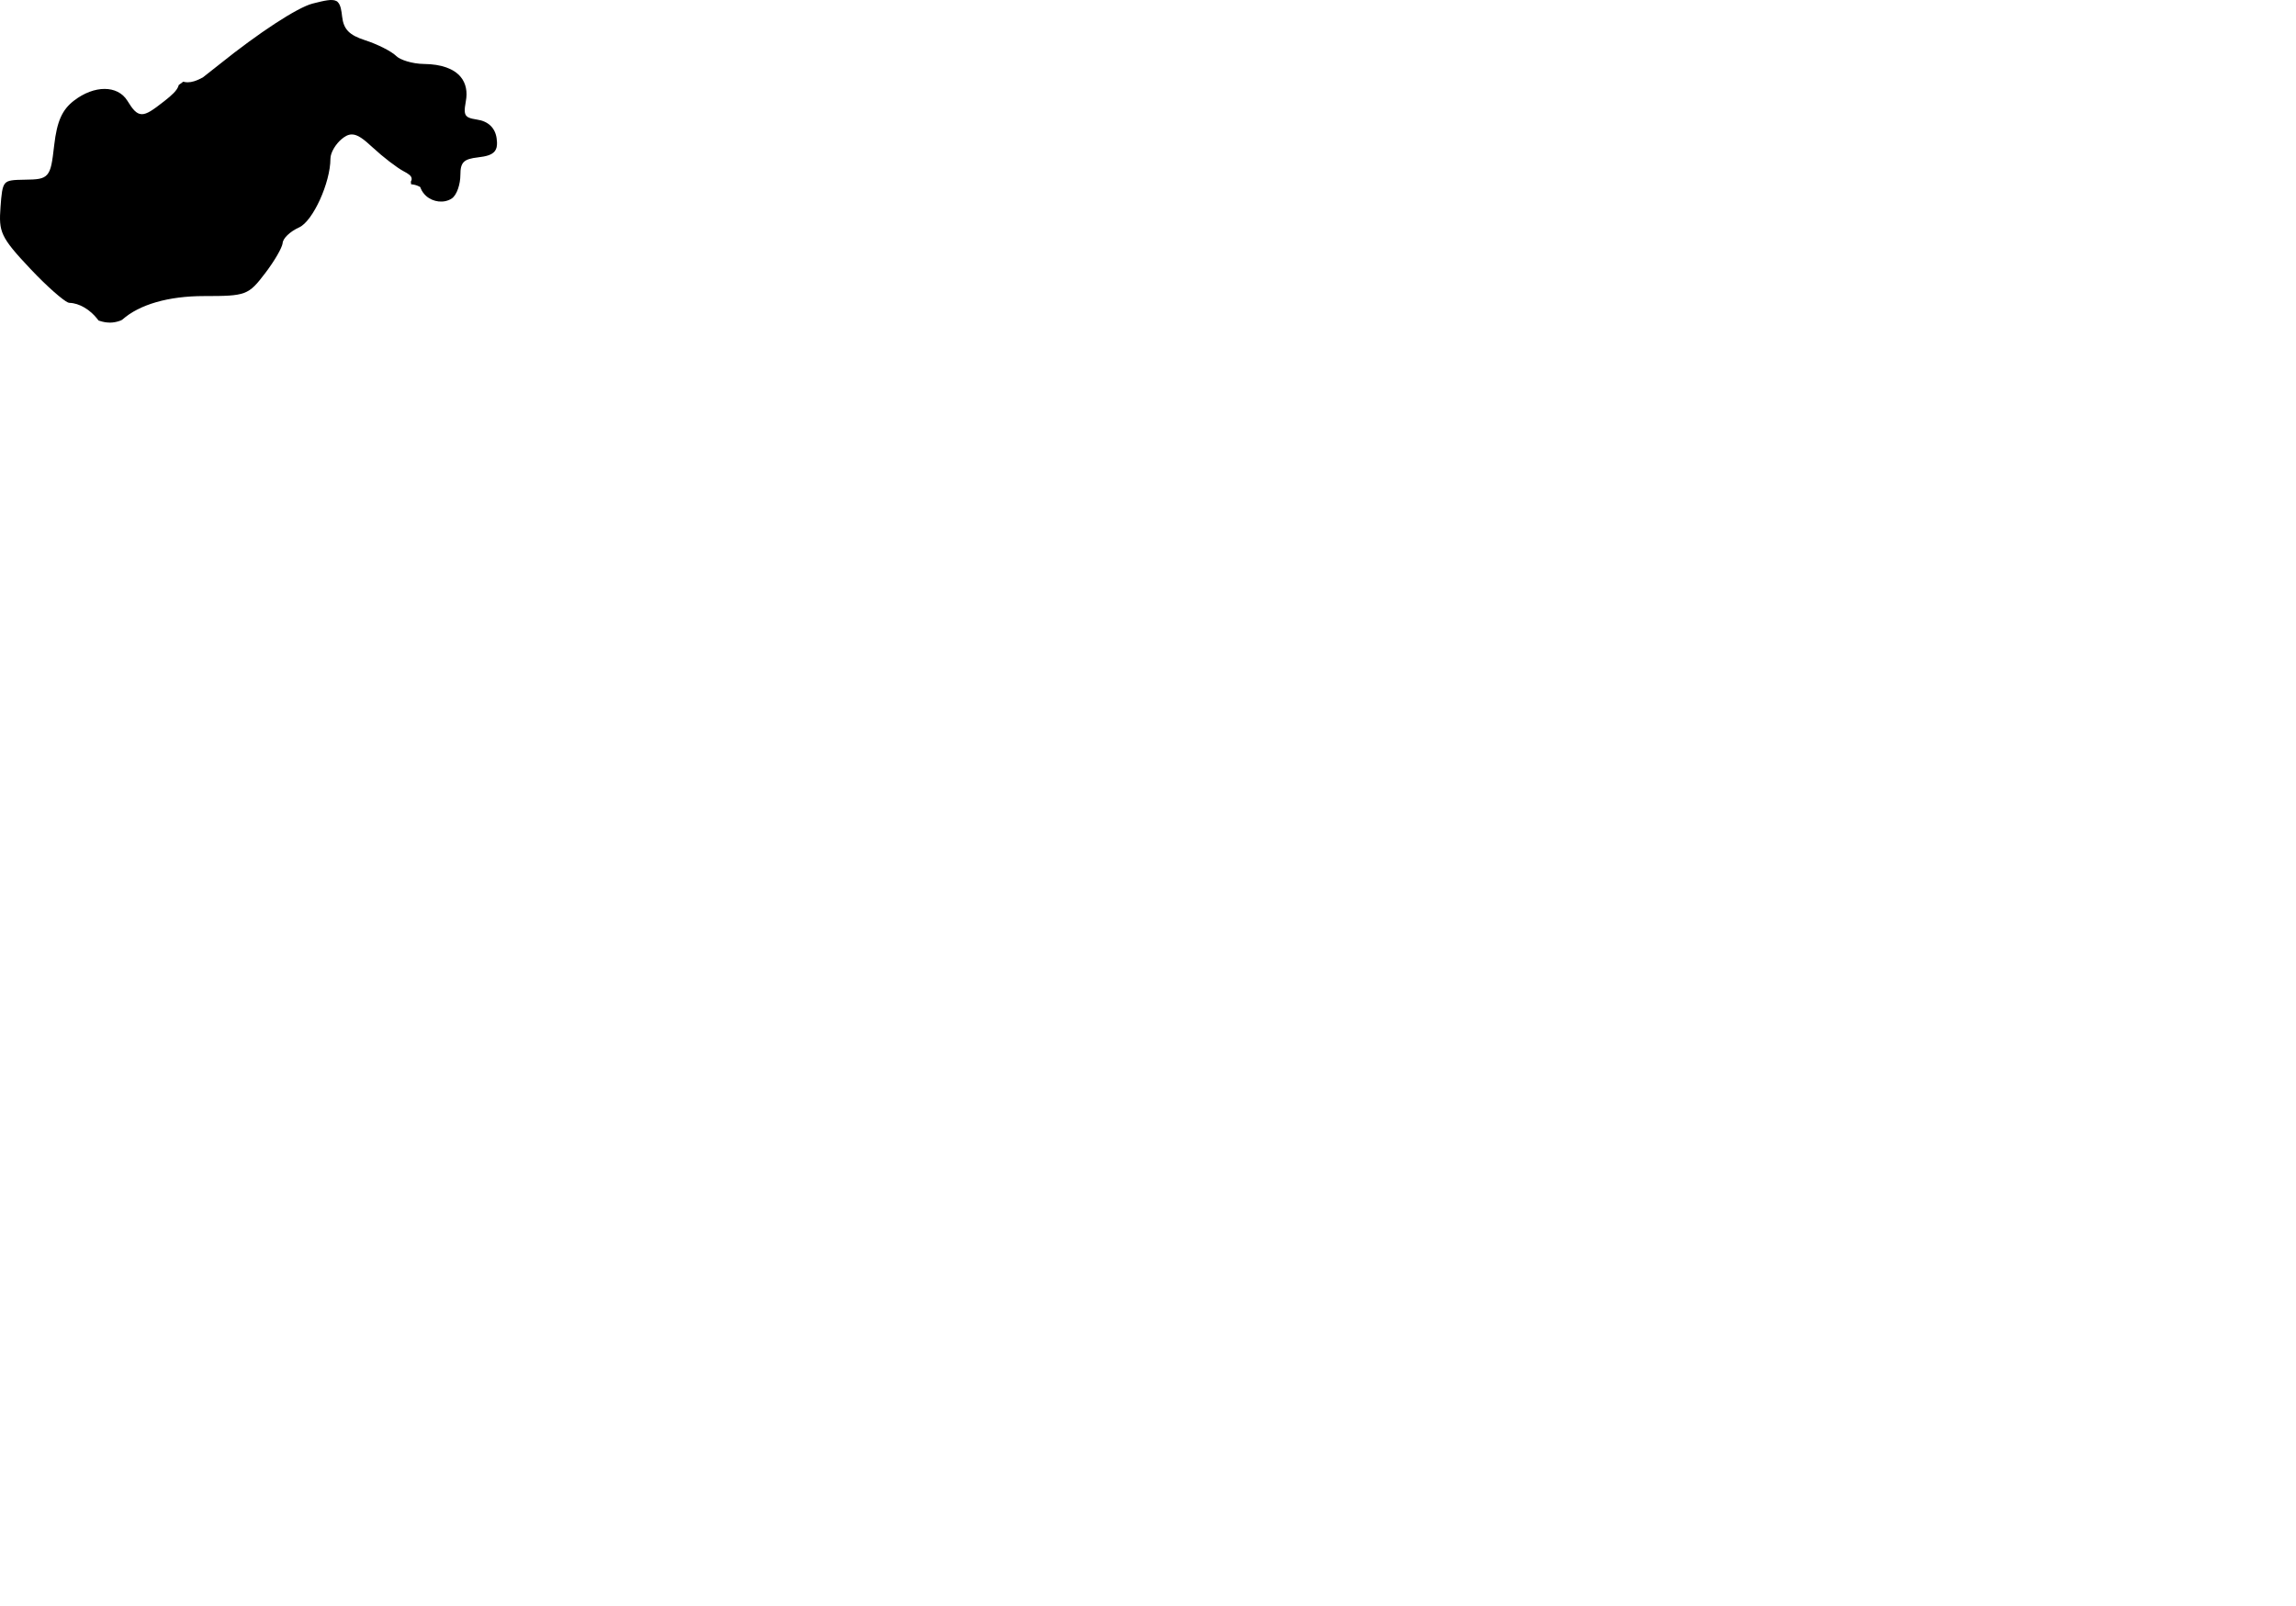
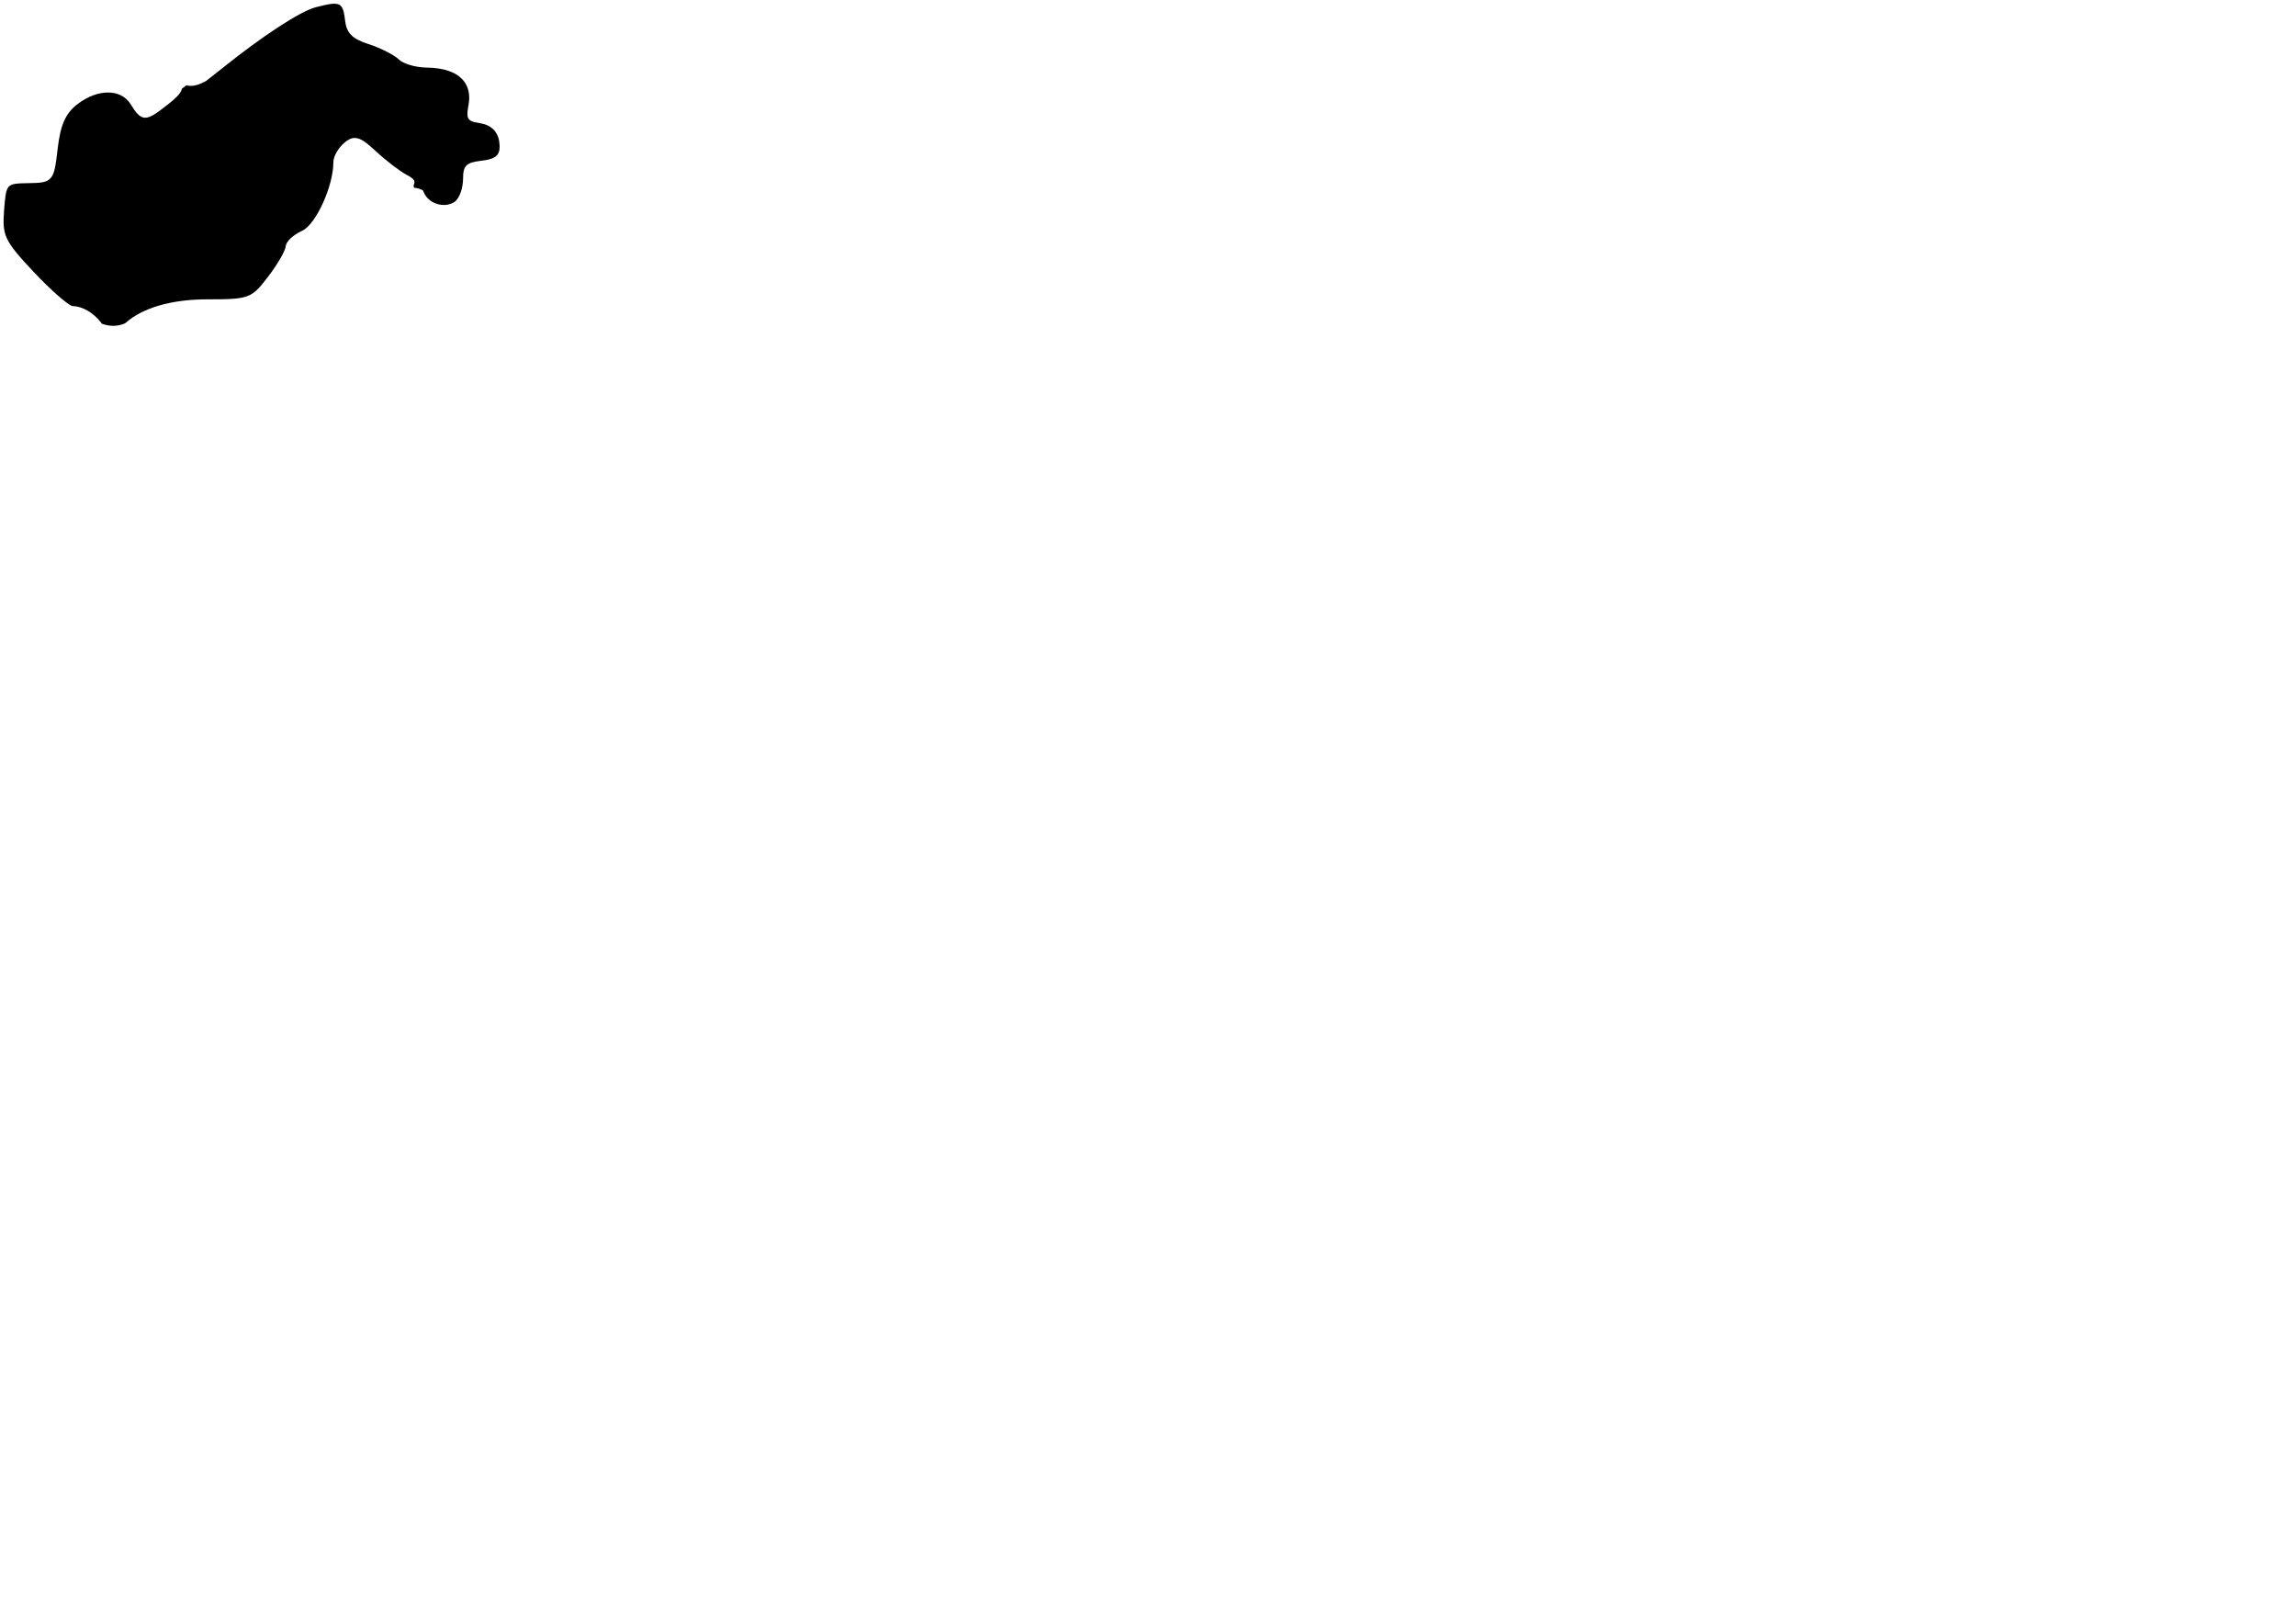
- <svg xmlns="http://www.w3.org/2000/svg" viewBox="160.319 114.332 204.612 143.089">
+ <svg xmlns="http://www.w3.org/2000/svg" viewBox="160 114 205 143">
  <path d="M170.11 143.089a2.71 2.71 0 001.004-.204l.112-.069c1.525-1.351 4.111-2.095 7.28-2.095 3.743 0 3.946-.076 5.436-2.029.882-1.157 1.494-2.255 1.562-2.665.008-.435.644-1.05 1.479-1.43 1.223-.558 2.783-3.987 2.783-6.116 0-.577.505-1.342.993-1.748.261-.217.553-.418.915-.418.514 0 1.037.398 1.882 1.182.903.838 2.133 1.782 2.742 2.104.405.214.713.401.708.685a.34.34 0 01-.032.145l-.04.086.005.095c.003.05.015.097.021.146.239.019.46.07.678.178l.126.063.053.13c.103.249.26.471.467.66.625.566 1.604.682 2.281.244.489-.317.782-1.324.782-2.114 0-1.123.293-1.415 1.57-1.561.705-.082 1.229-.207 1.497-.553a.835.835 0 00.138-.273l.021-.068.012-.062c.05-.261.019-.552-.009-.748-.133-.932-.756-1.522-1.754-1.664-.692-.099-.877-.236-.973-.369-.123-.172-.171-.449-.019-1.248.166-.863.011-1.615-.447-2.174-.61-.747-1.741-1.149-3.27-1.165-1.071-.012-2.145-.373-2.476-.703-.419-.419-1.663-1.051-2.773-1.409-1.425-.46-1.924-.973-2.056-2.109-.056-.488-.12-1.042-.394-1.301l-.058-.055-.076-.039c-.375-.191-1.02-.042-2.101.232-1.346.342-4.771 2.578-8.329 5.437-.503.405-.988.786-1.451 1.144-.578.313-.982.437-1.364.437-.135 0-.263-.021-.387-.056l-.303.226-.095.069-.038.112c-.132.39-.588.807-1.232 1.312-1.056.831-1.569 1.178-2.014 1.178-.512 0-.848-.478-1.302-1.208-.872-1.391-2.944-1.389-4.747-.004-1.06.813-1.521 1.849-1.766 3.958-.176 1.522-.269 2.212-.613 2.624-.358.428-.935.455-2.012.47-1.05.014-1.502.047-1.749.324-.268.299-.328.96-.413 2.119-.16 2.21-.021 2.659 2.671 5.512 1.53 1.622 2.902 2.794 3.344 2.991l.143.033c.847.022 1.82.587 2.499 1.466l.072.102.119.039c.302.099.582.146.853.149l.034.003h.011v.002z" />
</svg>
